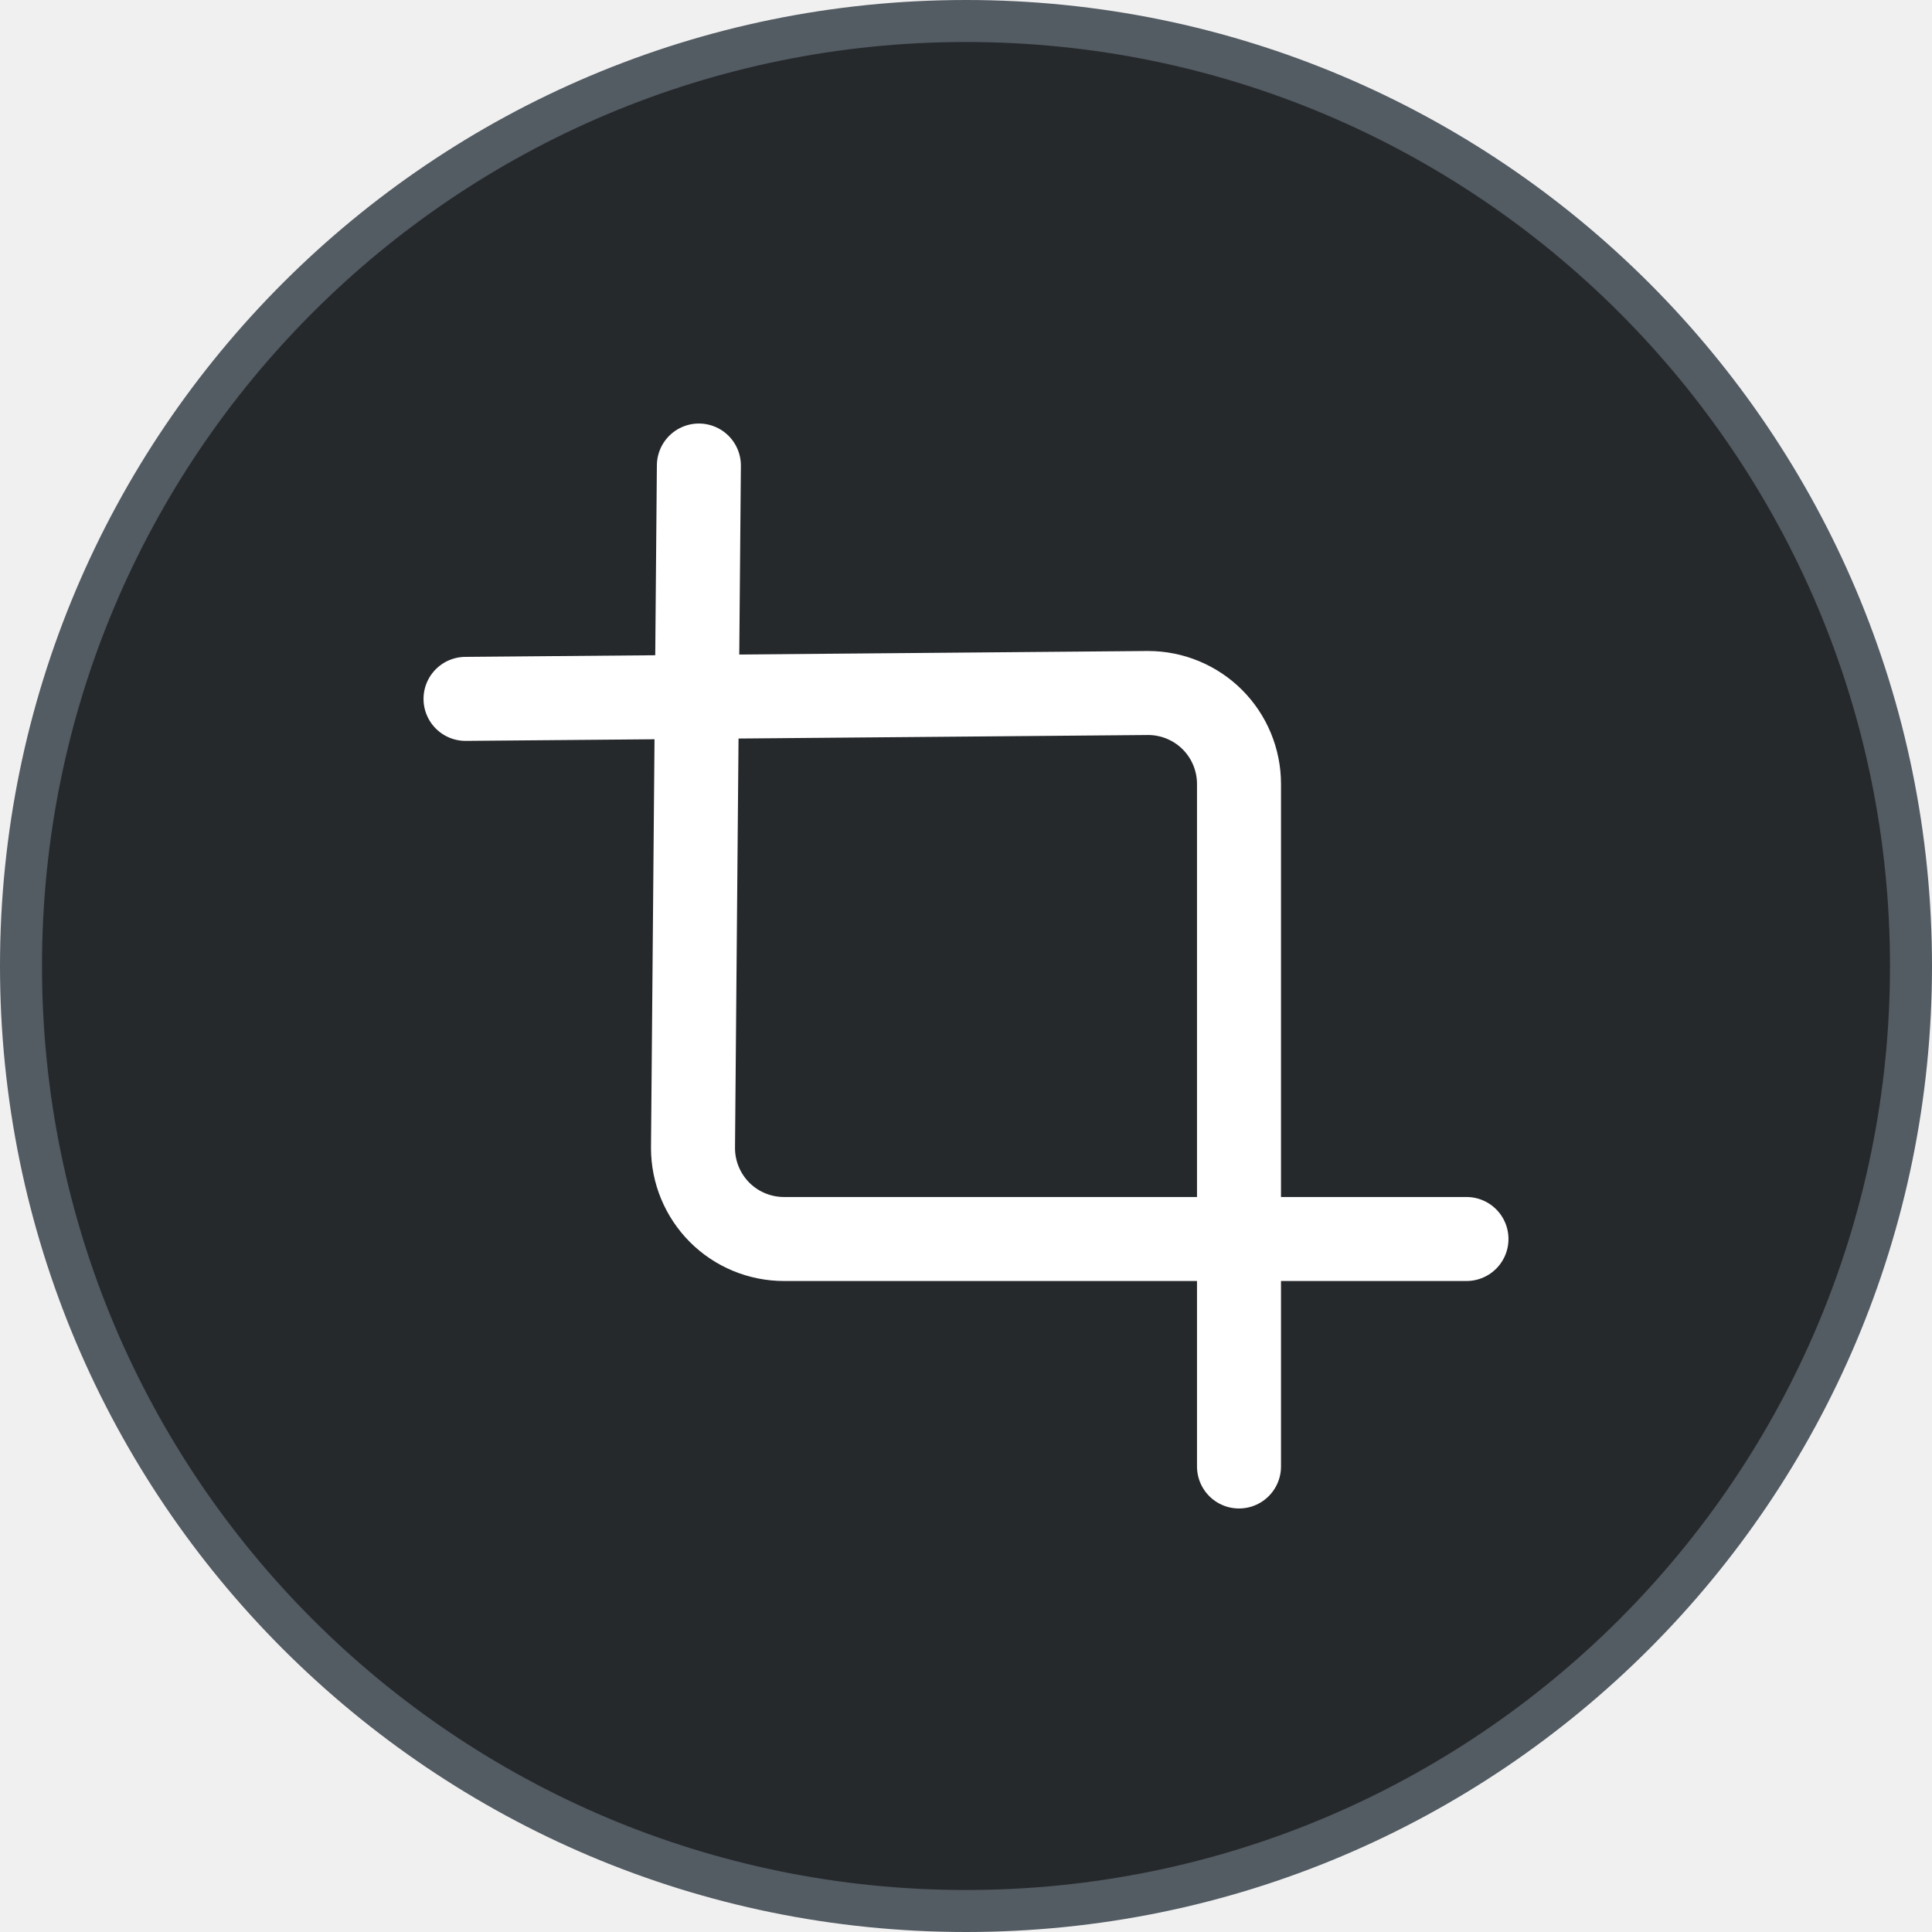
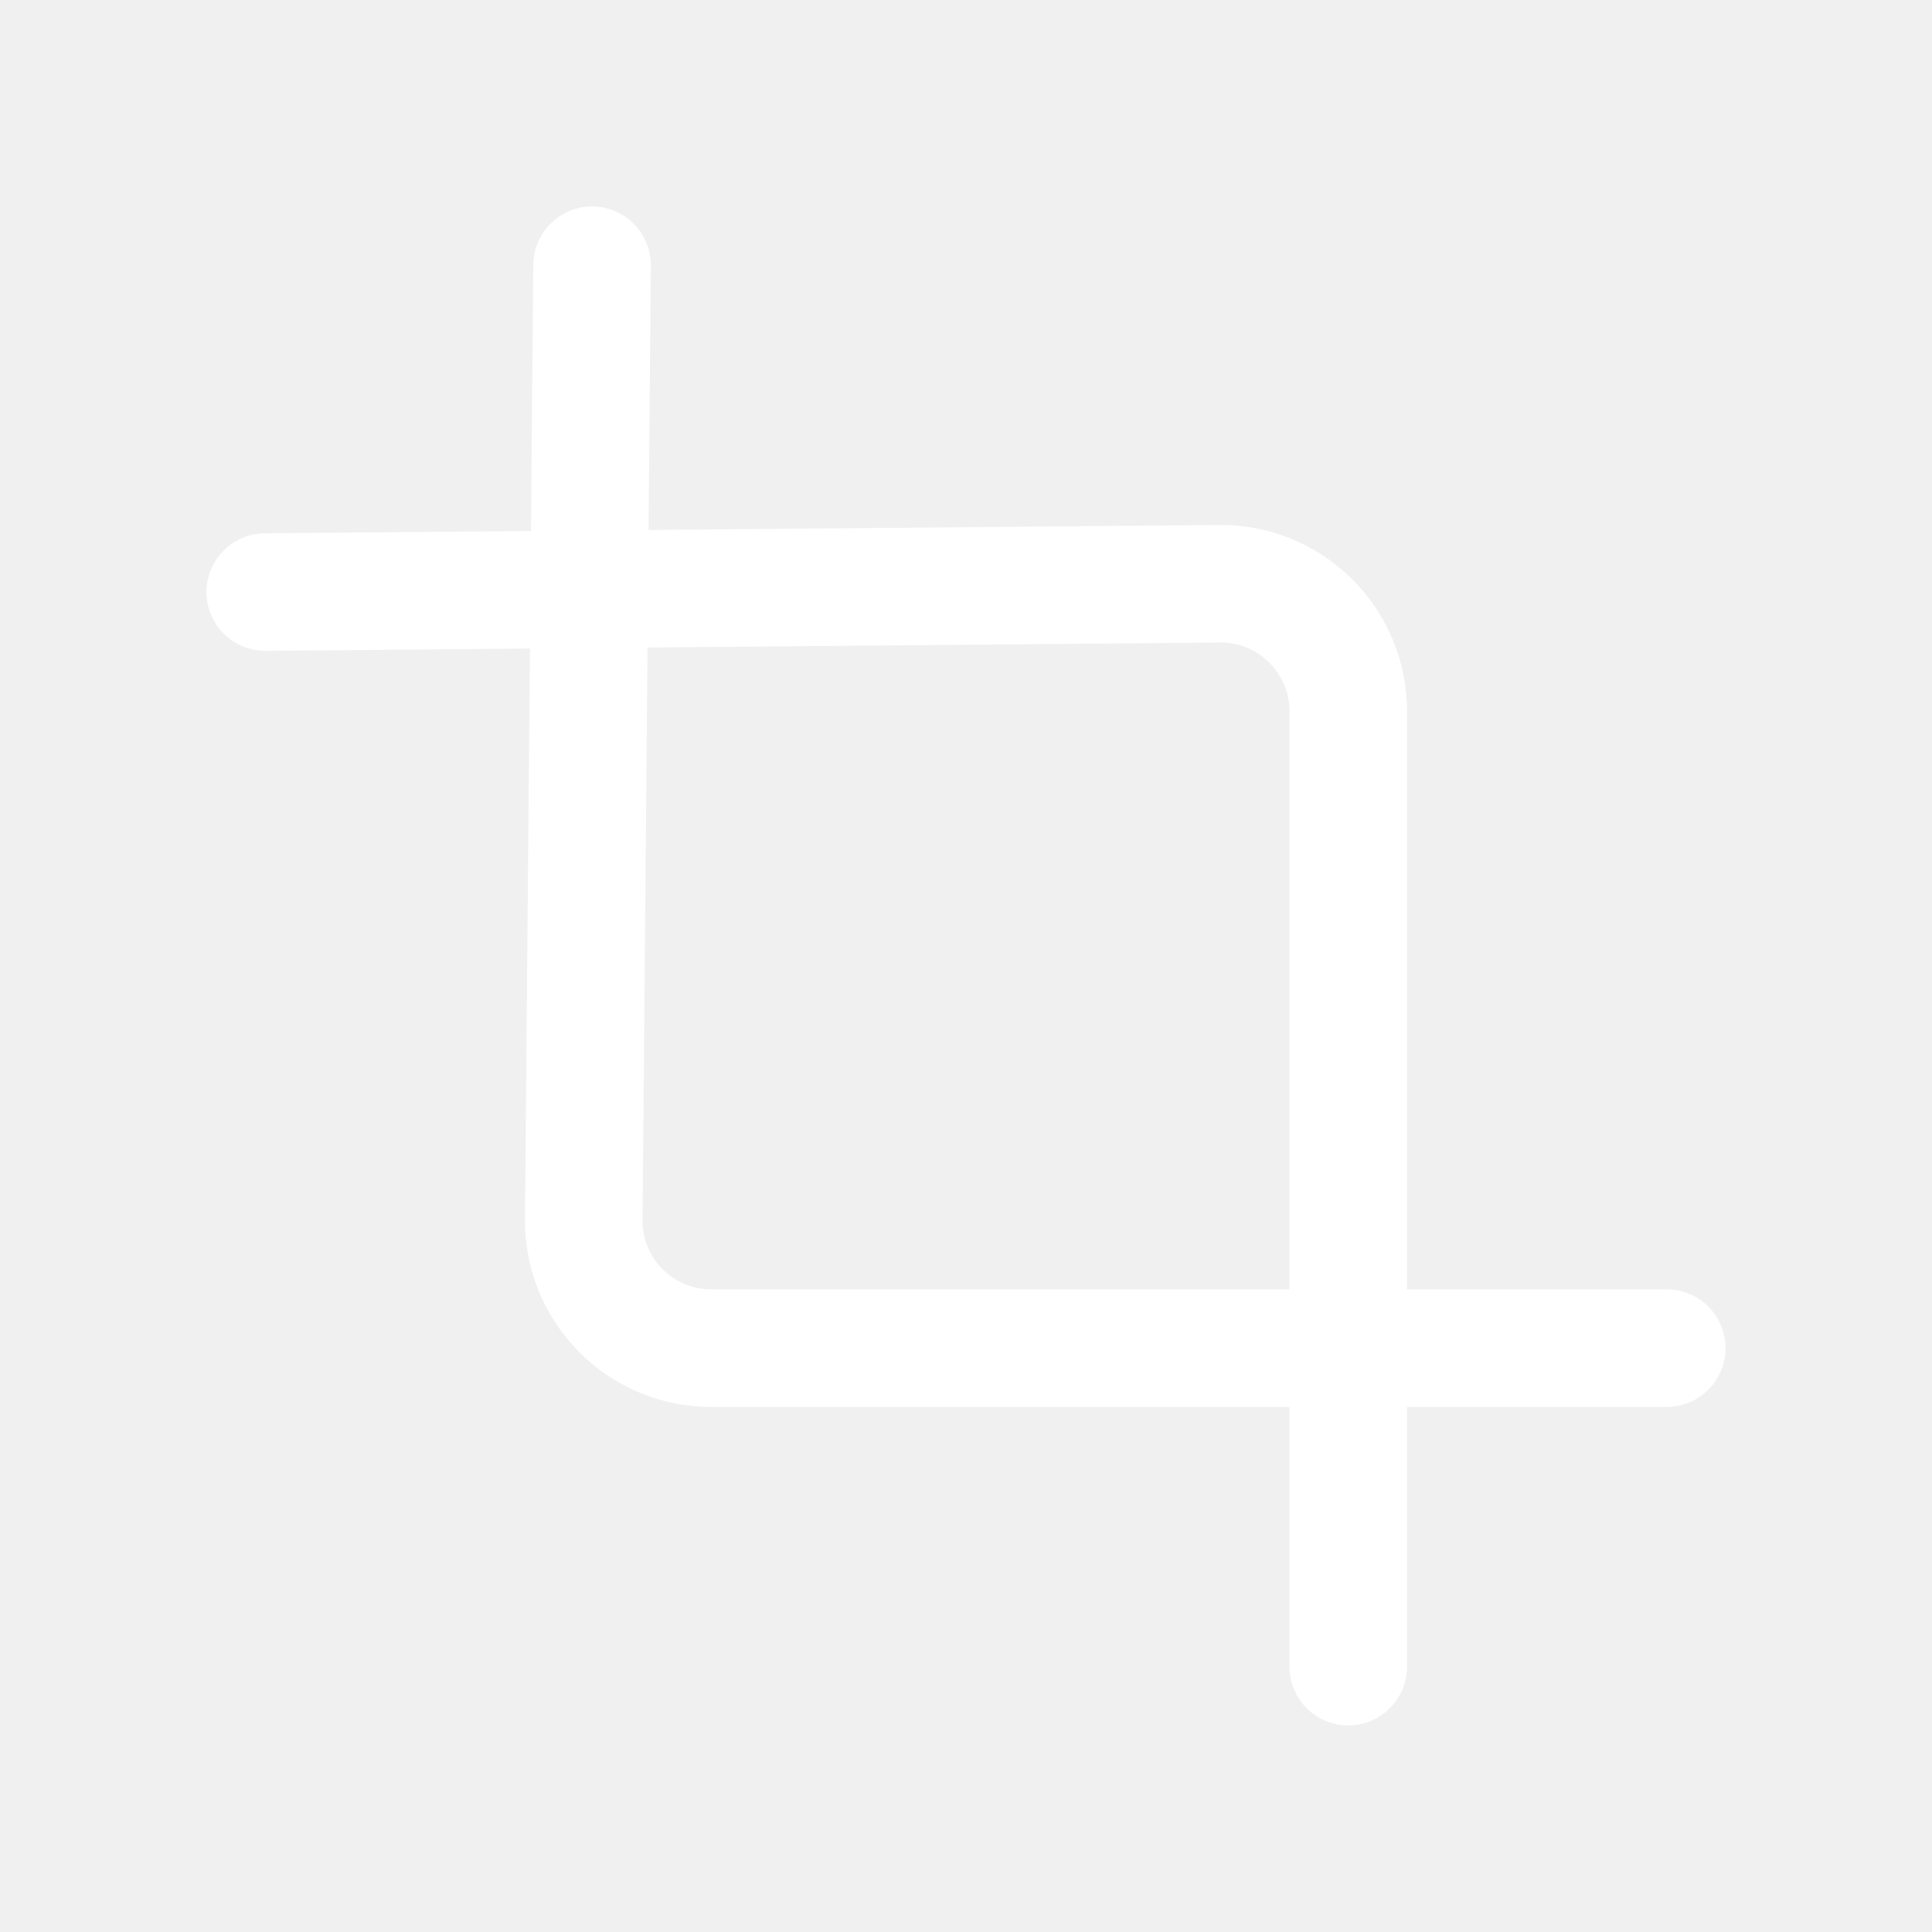
- <svg xmlns="http://www.w3.org/2000/svg" width="28" height="28" viewBox="0 0 23 23" fill="none">
-   <rect x="0.25" y="0.25" width="22.5" height="22.5" rx="11.25" fill="#26292C" />
-   <rect x="0.25" y="0.25" width="22.5" height="22.5" rx="11.25" stroke="#535B63" stroke-width="0.5" />
-   <g clip-path="url(#clip0_262_3542)">
-     <path d="M8.32 5.542L8.25 13.667C8.25 13.954 8.364 14.229 8.567 14.433C8.77 14.636 9.046 14.75 9.333 14.75H17.458" stroke="white" stroke-linecap="round" stroke-linejoin="round" />
-     <path d="M5.542 8.32L13.667 8.25C13.954 8.25 14.23 8.364 14.433 8.567C14.636 8.77 14.75 9.046 14.75 9.333V17.458" stroke="white" stroke-linecap="round" stroke-linejoin="round" />
+ <svg xmlns="http://www.w3.org/2000/svg" width="20" height="20" viewBox="0 0 20 20" fill="none">
+   <mask id="mask0_4443_86" style="mask-type:luminance" maskUnits="userSpaceOnUse" x="2" y="2" width="16" height="16">
+     <path d="M17.913 2.087H2.087V17.913H17.913V2.087Z" fill="white" />
+   </mask>
+   <g mask="url(#mask0_4443_86)">
+     <path d="M6.129 2.746L6.043 12.637C6.043 12.987 6.182 13.323 6.43 13.57C6.677 13.817 7.013 13.956 7.362 13.956H17.254" stroke="white" stroke-width="1.217" stroke-linecap="round" stroke-linejoin="round" />
+     <path d="M2.746 6.129L12.638 6.043C12.988 6.043 13.323 6.182 13.57 6.429C13.818 6.677 13.957 7.012 13.957 7.362V17.253" stroke="white" stroke-width="1.217" stroke-linecap="round" stroke-linejoin="round" />
  </g>
-   <defs>
-     <clipPath id="clip0_262_3542">
-       <rect width="13" height="13" fill="white" transform="translate(5 5)" />
-     </clipPath>
-   </defs>
</svg>
